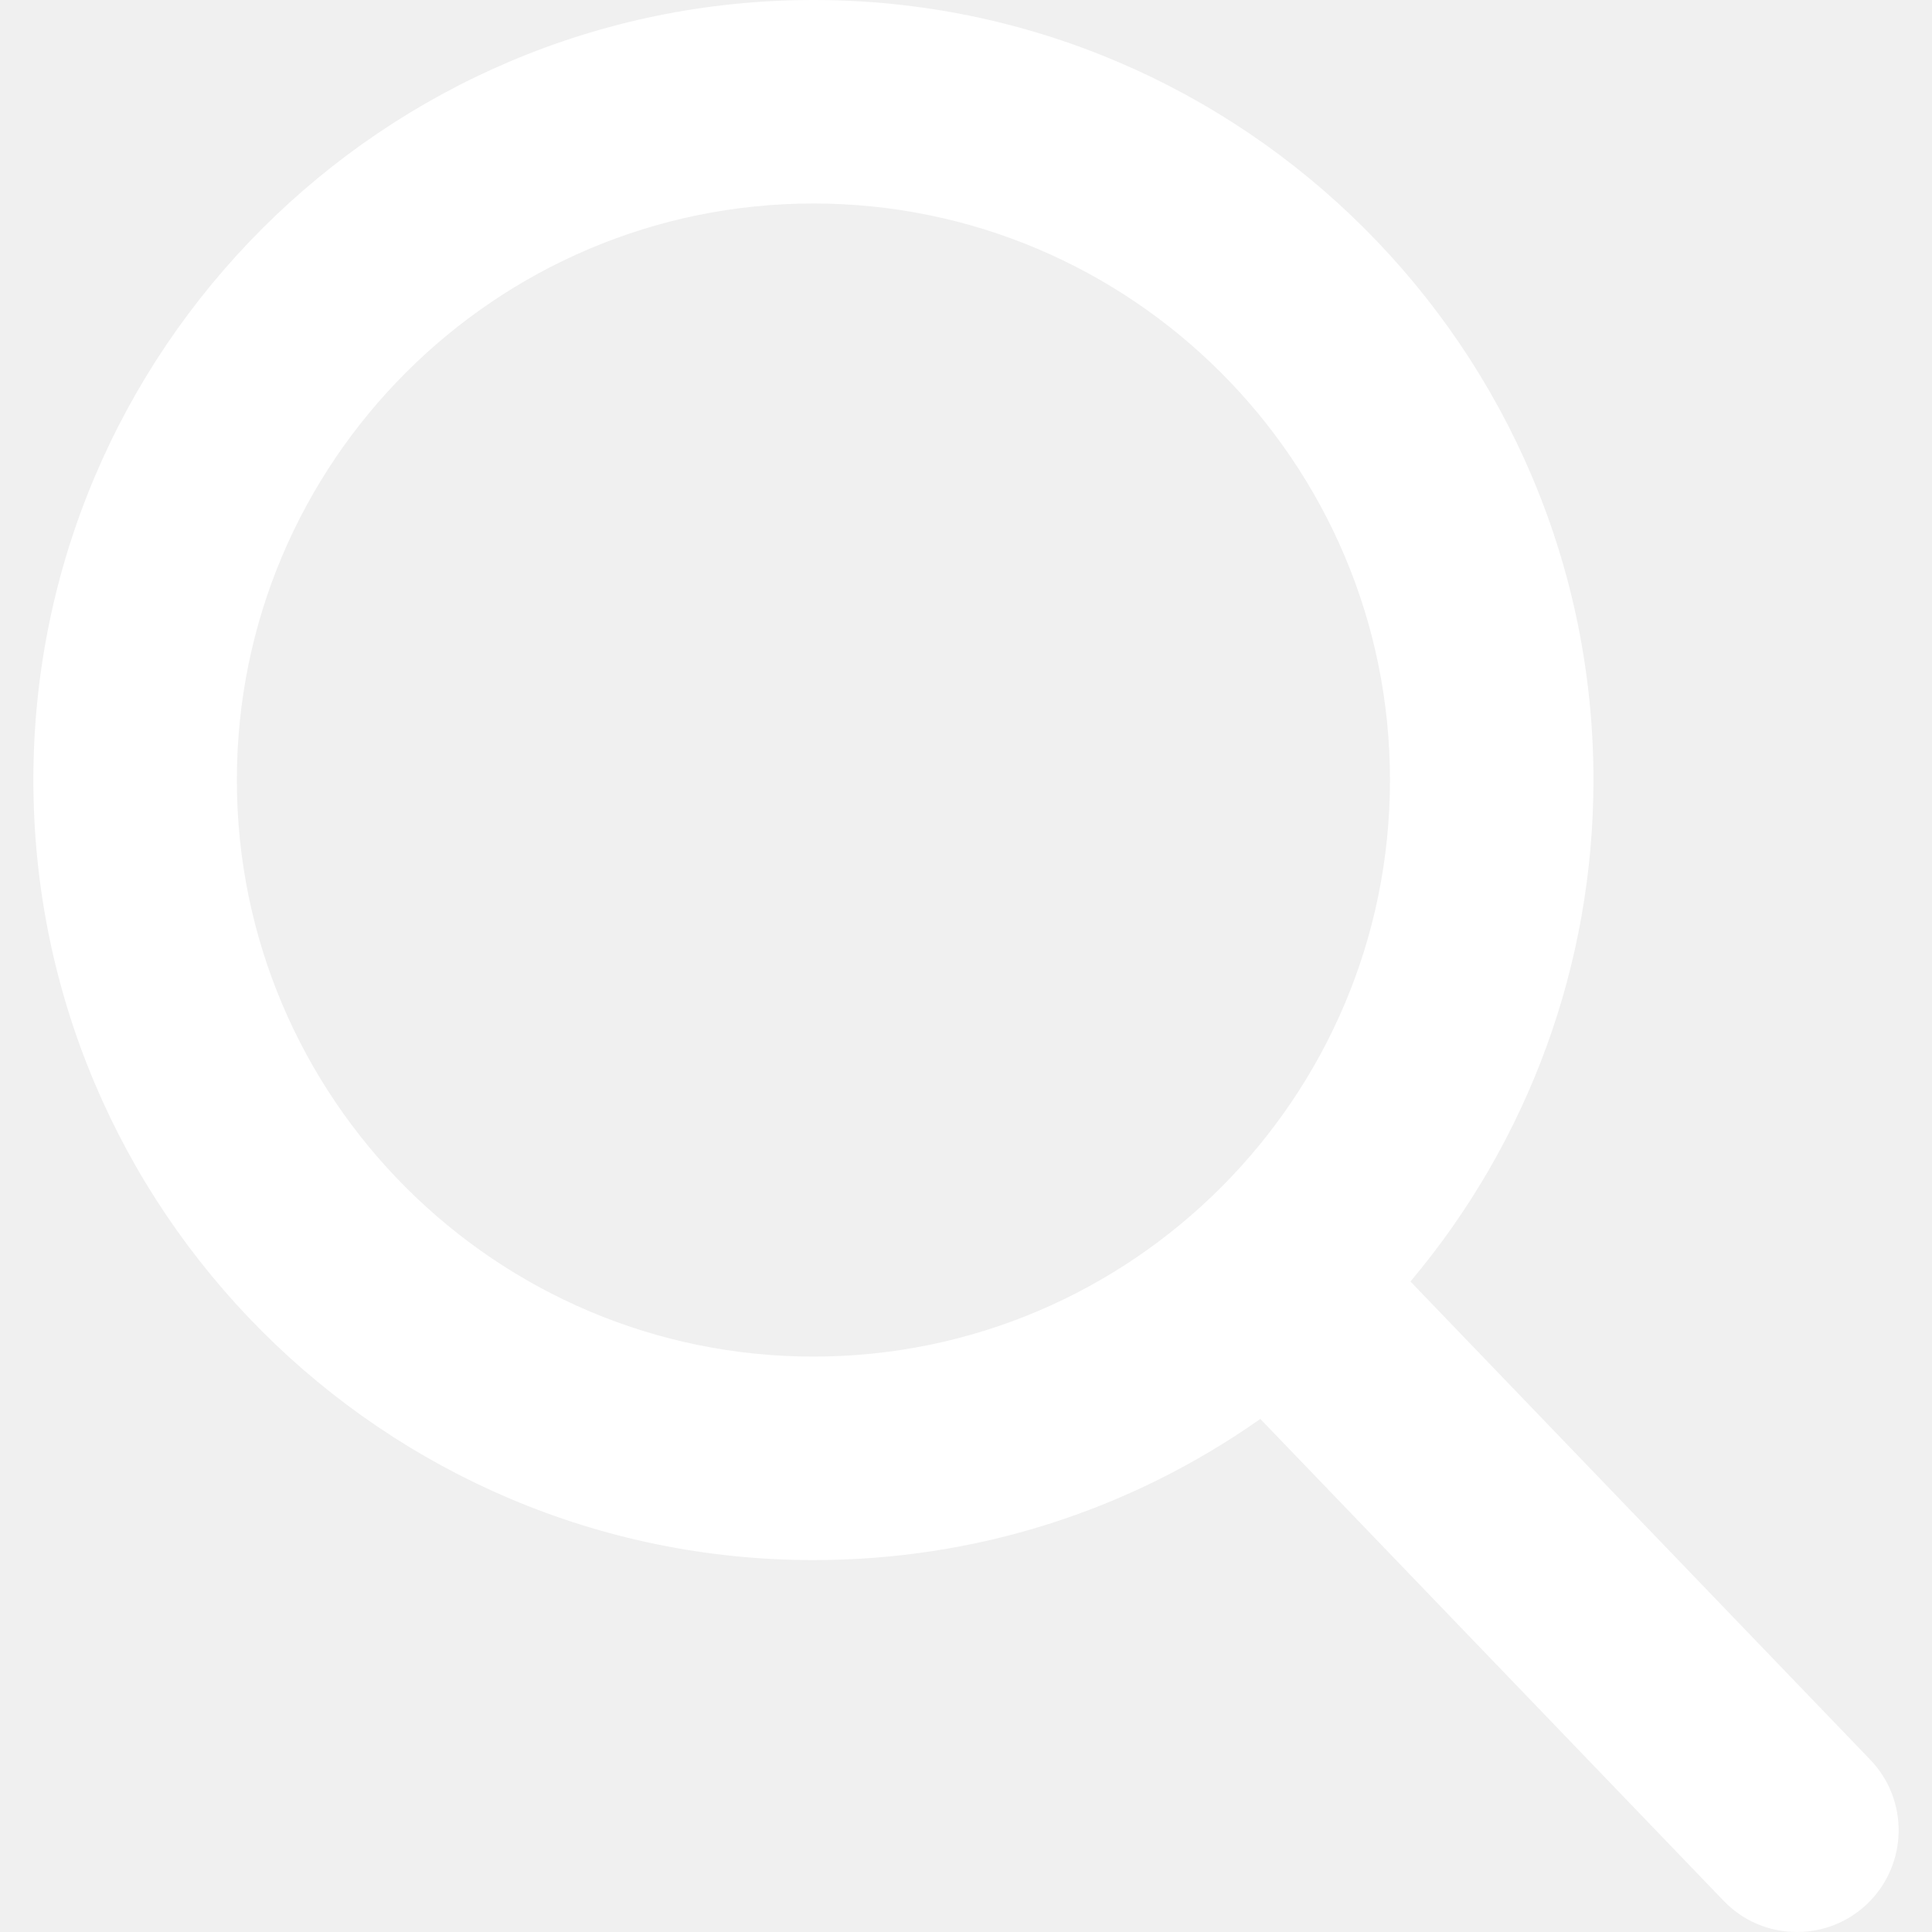
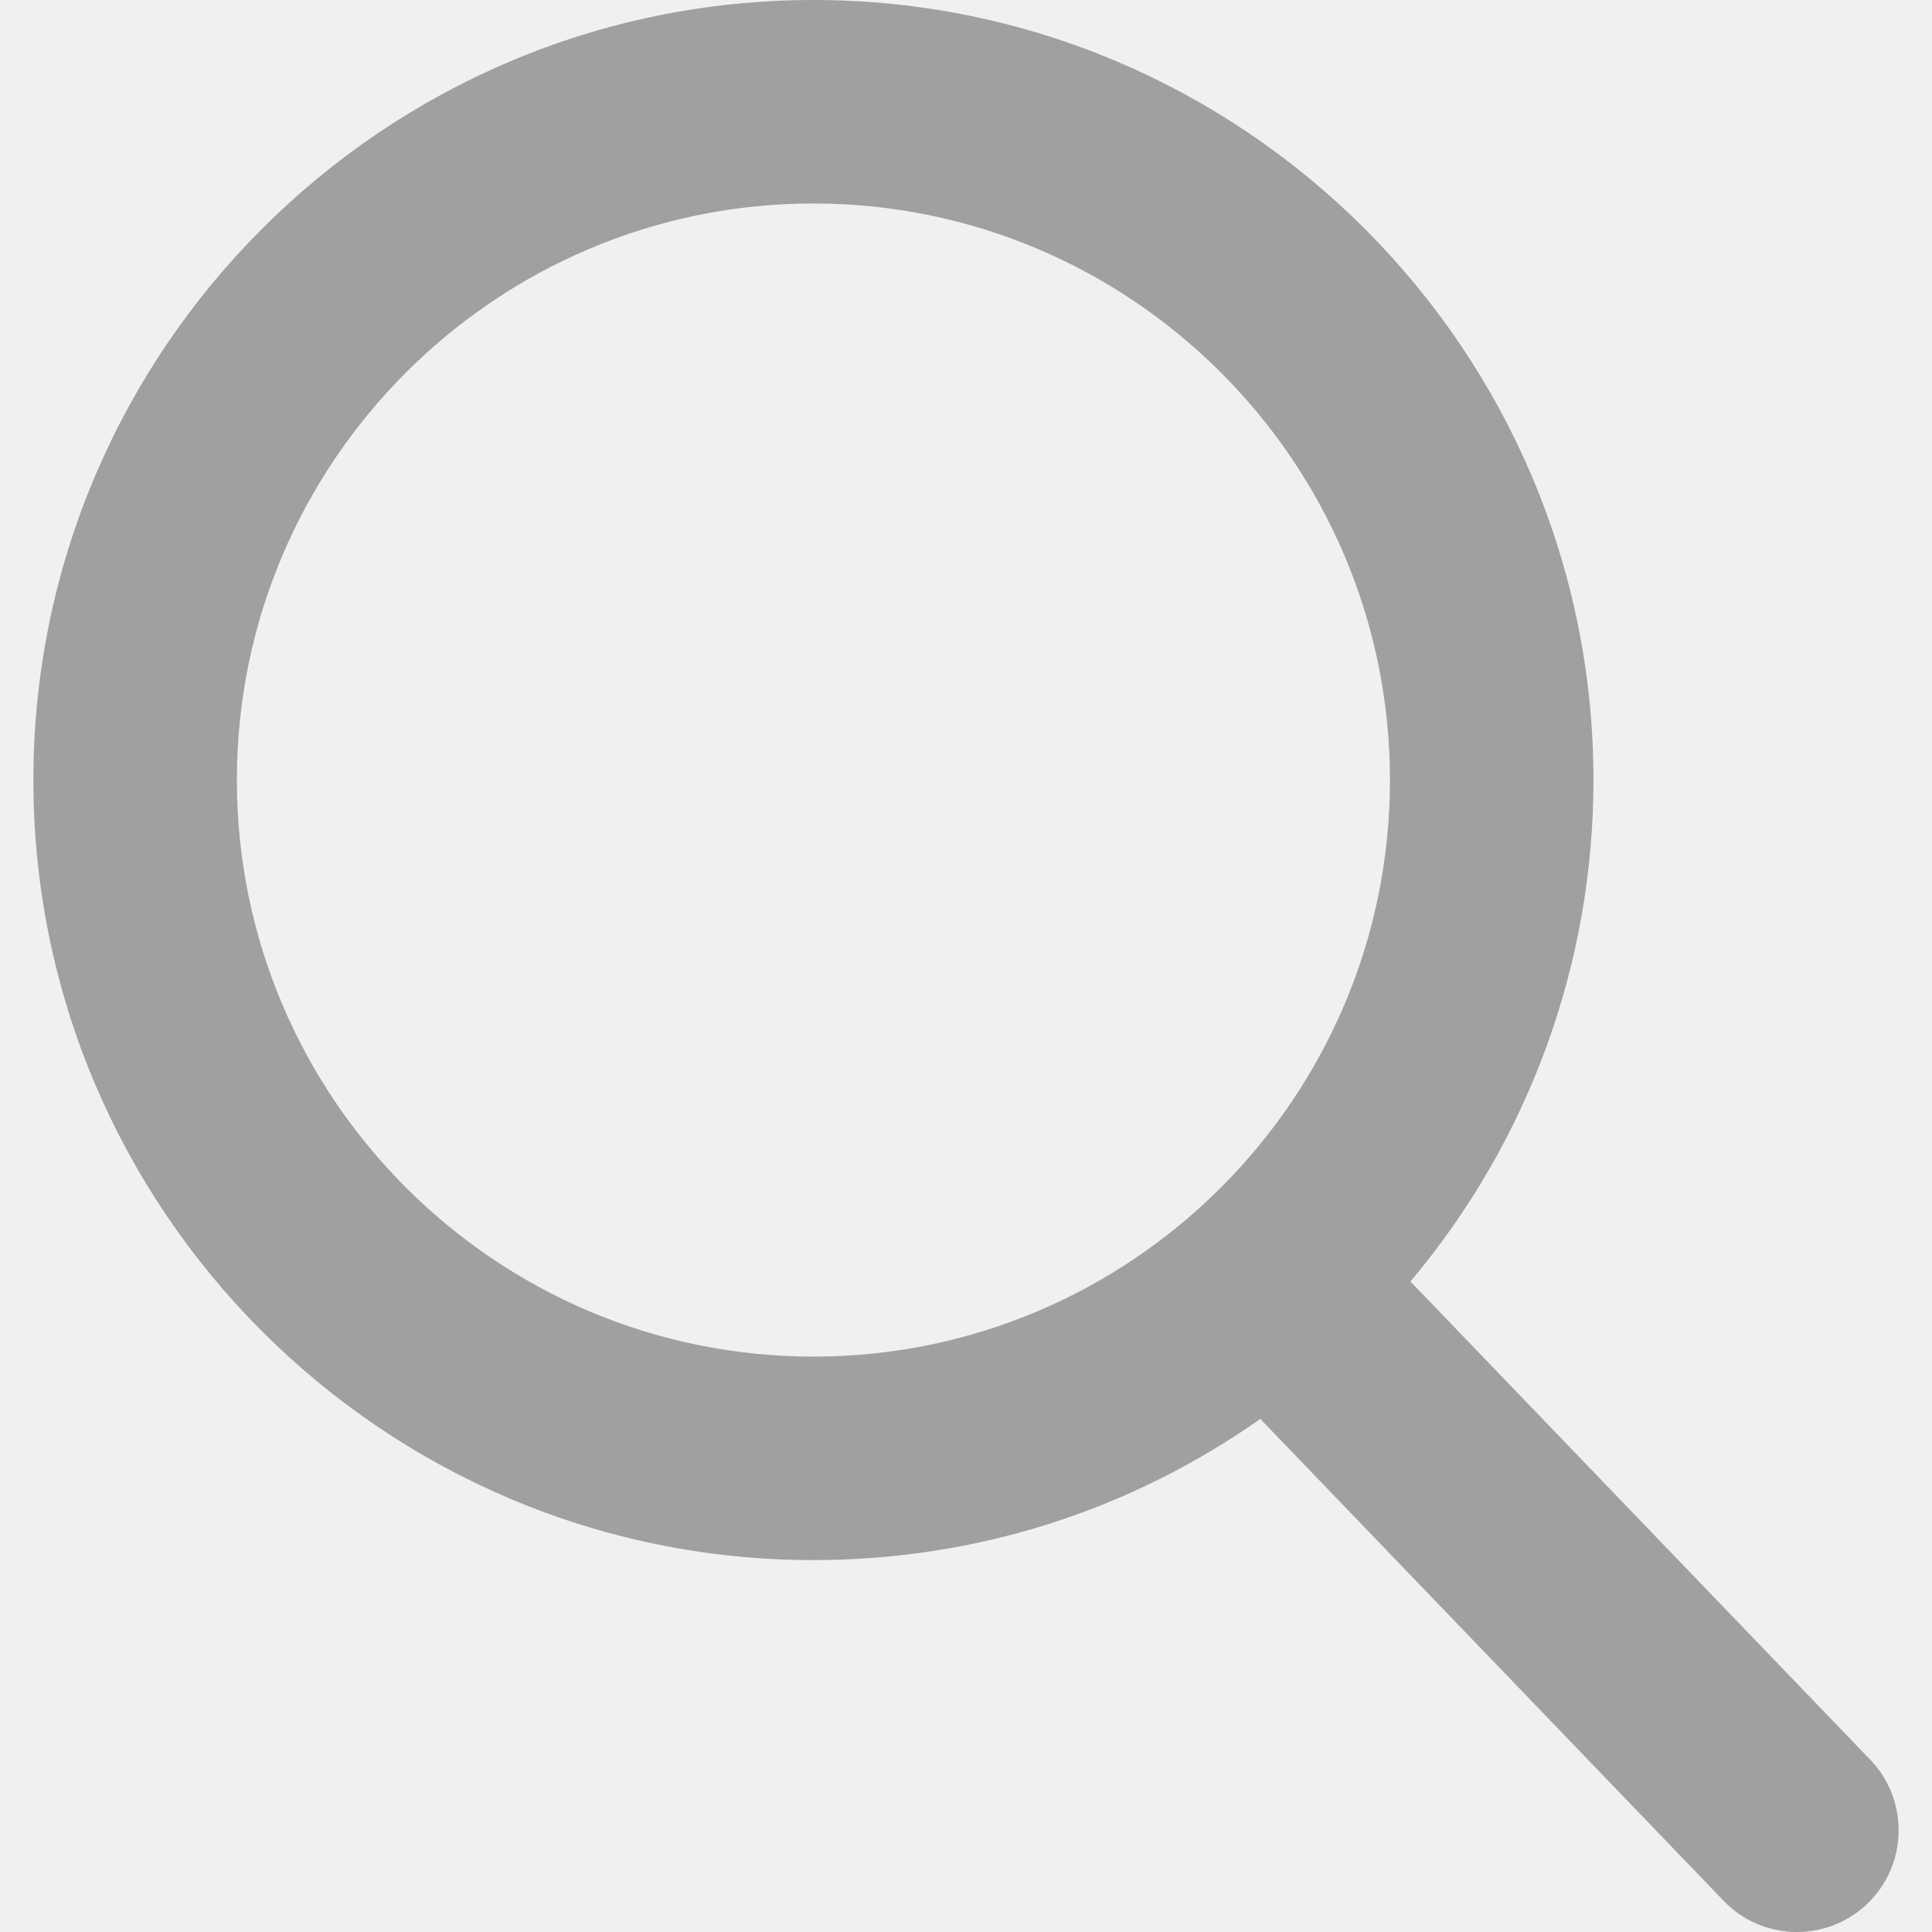
<svg xmlns="http://www.w3.org/2000/svg" version="1.1" id="Capa_1" x="0" y="0" viewBox="0 0 56.966 56.966" xml:space="preserve" width="16" height="16" enable-background="new 0 0 56.966 56.966">
-   <path d="M55.146,51.887L41.588,37.786c3.486-4.144,5.396-9.358,5.396-14.786c0-12.682-10.318-23-23-23s-23,10.318-23,23 s10.318,23,23,23c4.761,0,9.298-1.436,13.177-4.162l13.661,14.208c0.571,0.593,1.339,0.92,2.162,0.92 c0.779,0,1.518-0.297,2.079-0.837C56.255,54.982,56.293,53.08,55.146,51.887z M23.984,6c9.374,0,17,7.626,17,17s-7.626,17-17,17 s-17-7.626-17-17S14.61,6,23.984,6z" fill="#FFFFFF" />
+   <path d="M55.146,51.887L41.588,37.786c3.486-4.144,5.396-9.358,5.396-14.786c0-12.682-10.318-23-23-23s-23,10.318-23,23 s10.318,23,23,23c4.761,0,9.298-1.436,13.177-4.162l13.661,14.208c0.571,0.593,1.339,0.92,2.162,0.92 c0.779,0,1.518-0.297,2.079-0.837C56.255,54.982,56.293,53.08,55.146,51.887z M23.984,6c9.374,0,17,7.626,17,17s-7.626,17-17,17 s-17-7.626-17-17S14.61,6,23.984,6z" fill="#A0A0A0" />
</svg>
